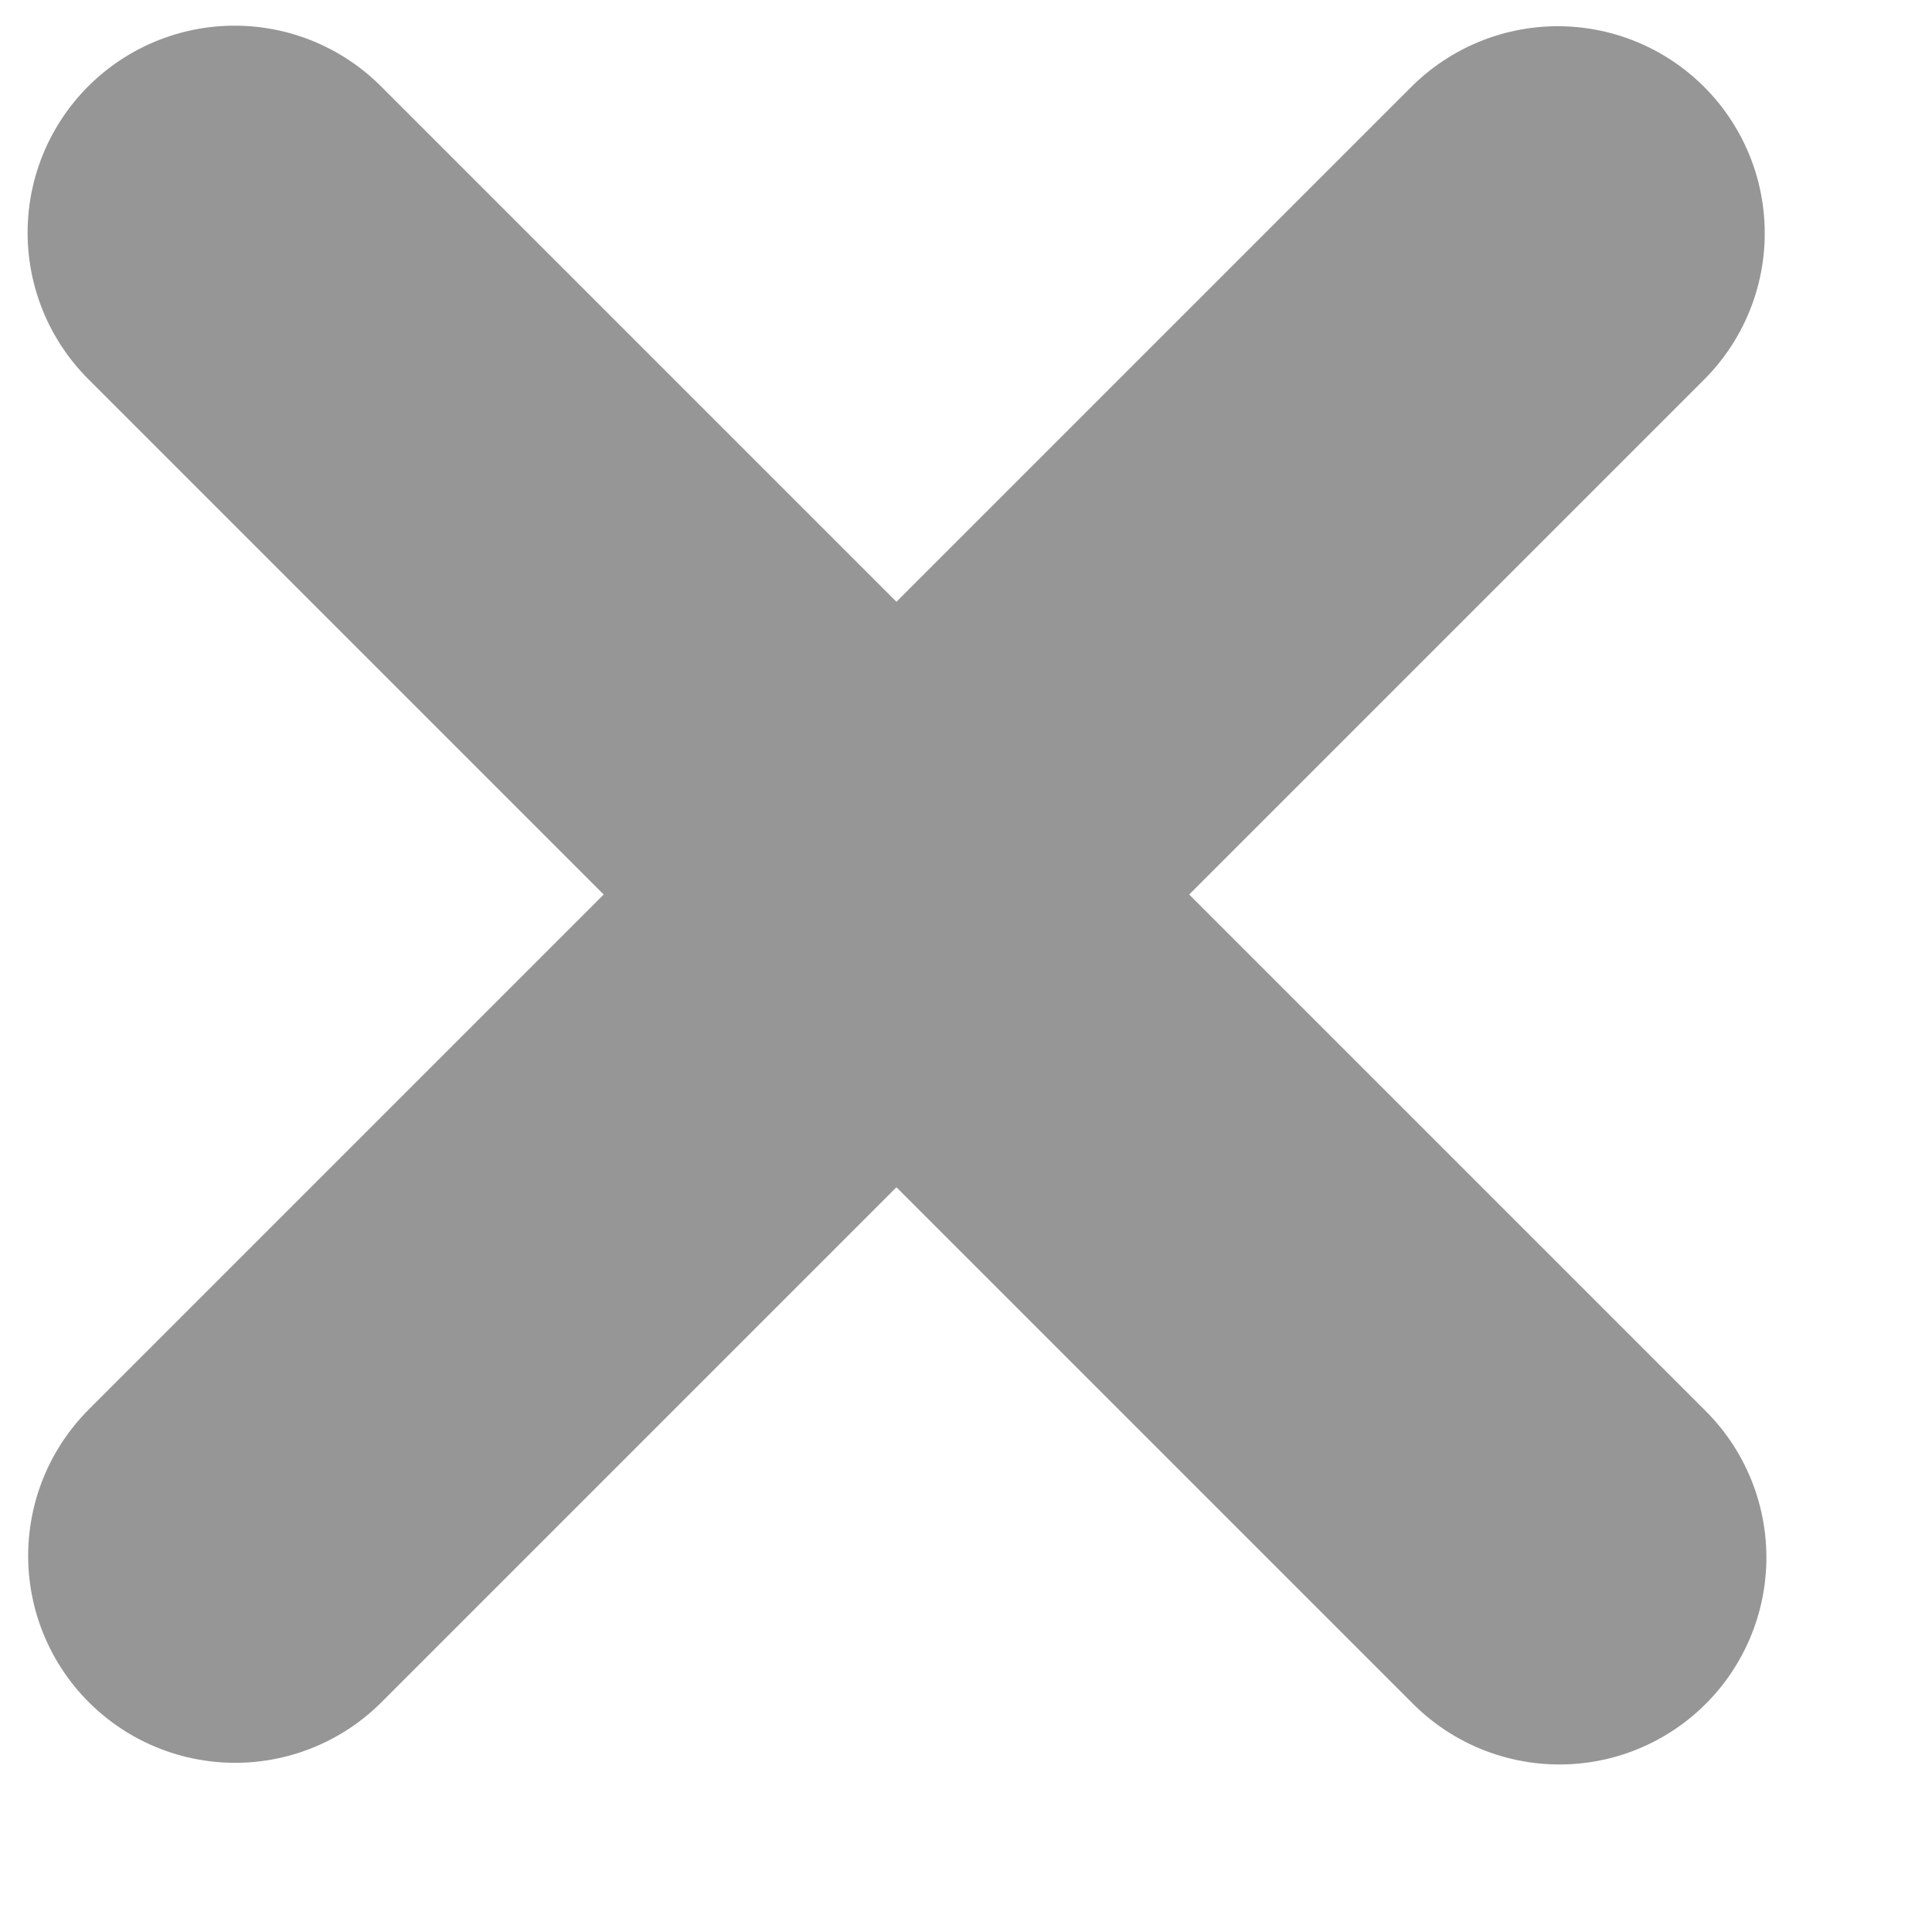
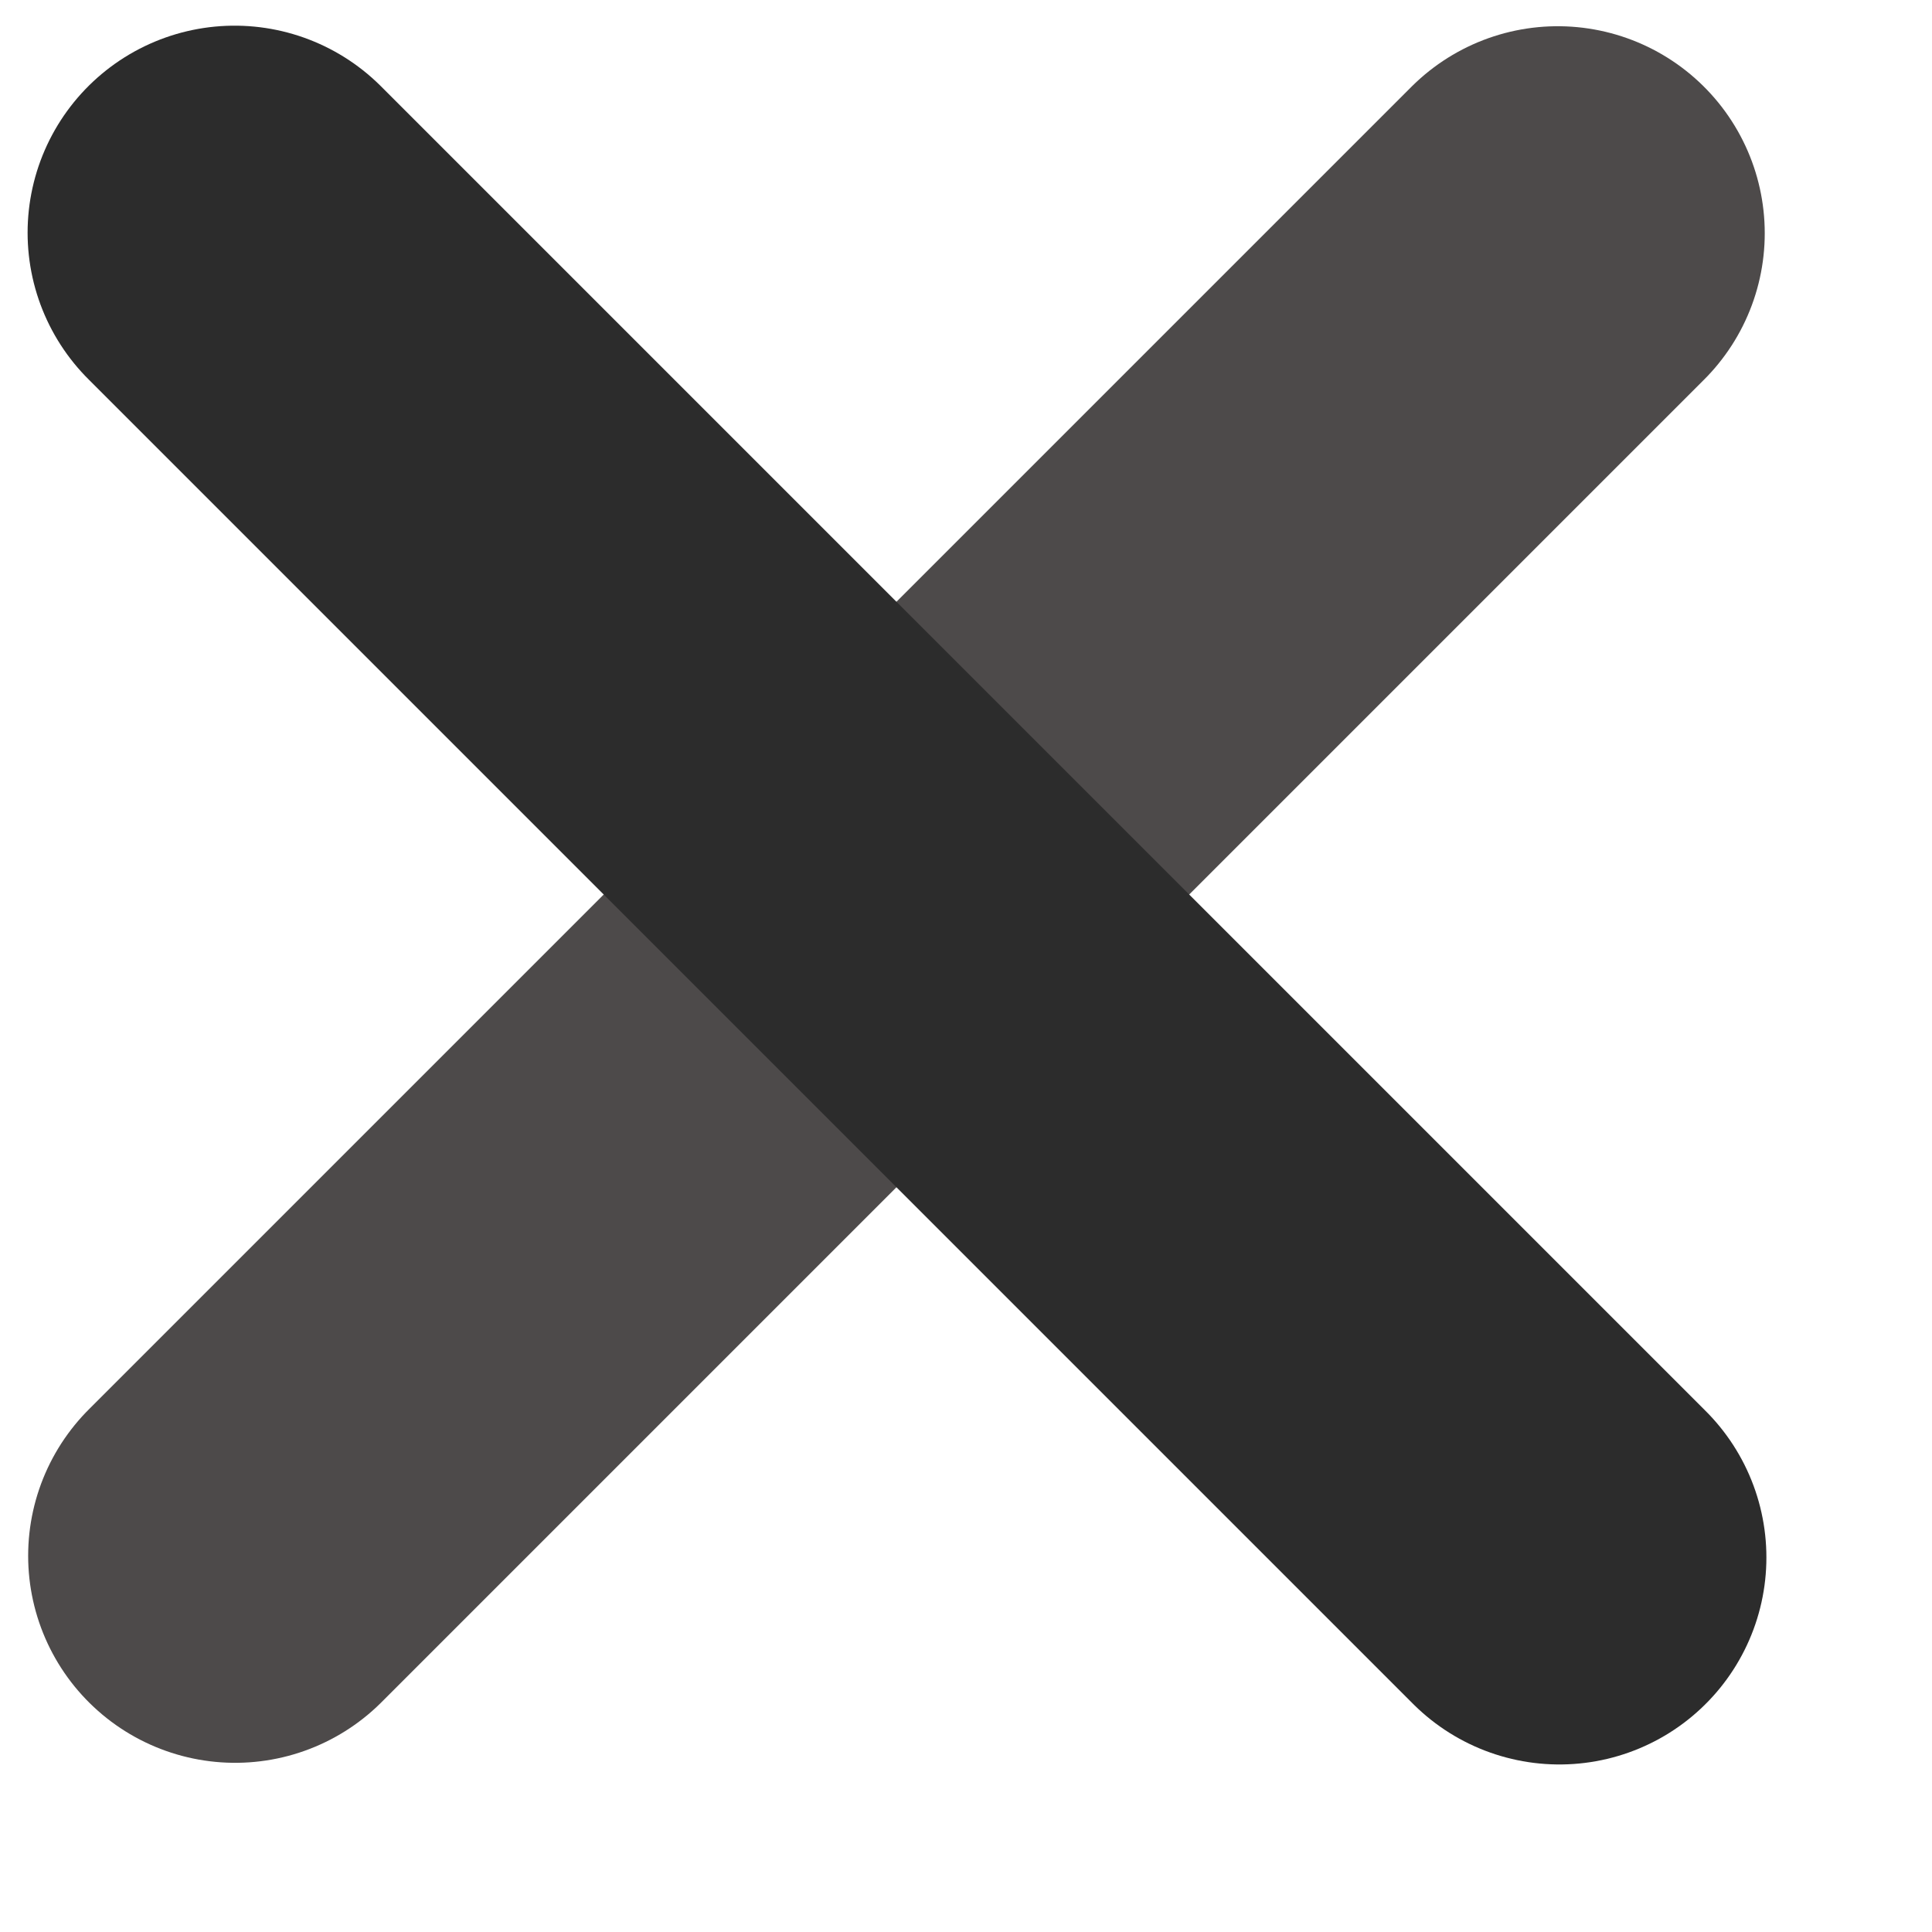
<svg xmlns="http://www.w3.org/2000/svg" width="7" height="7" viewBox="0 0 7 7" fill="none">
-   <path d="M5.644 0.845L0.852 5.637" stroke="#969696" stroke-width="1.5" stroke-linecap="round" stroke-linejoin="round" />
-   <path d="M5.65 5.643L0.85 0.843" stroke="#969696" stroke-width="1.5" stroke-linecap="round" stroke-linejoin="round" />
+   <path d="M5.644 0.845L0.852 5.637" stroke="#4D4A4A" stroke-width="1.5" stroke-linecap="round" stroke-linejoin="round" />
+   <path d="M5.65 5.643L0.85 0.843" stroke="#2C2C2C" stroke-width="1.5" stroke-linecap="round" stroke-linejoin="round" />
</svg>
